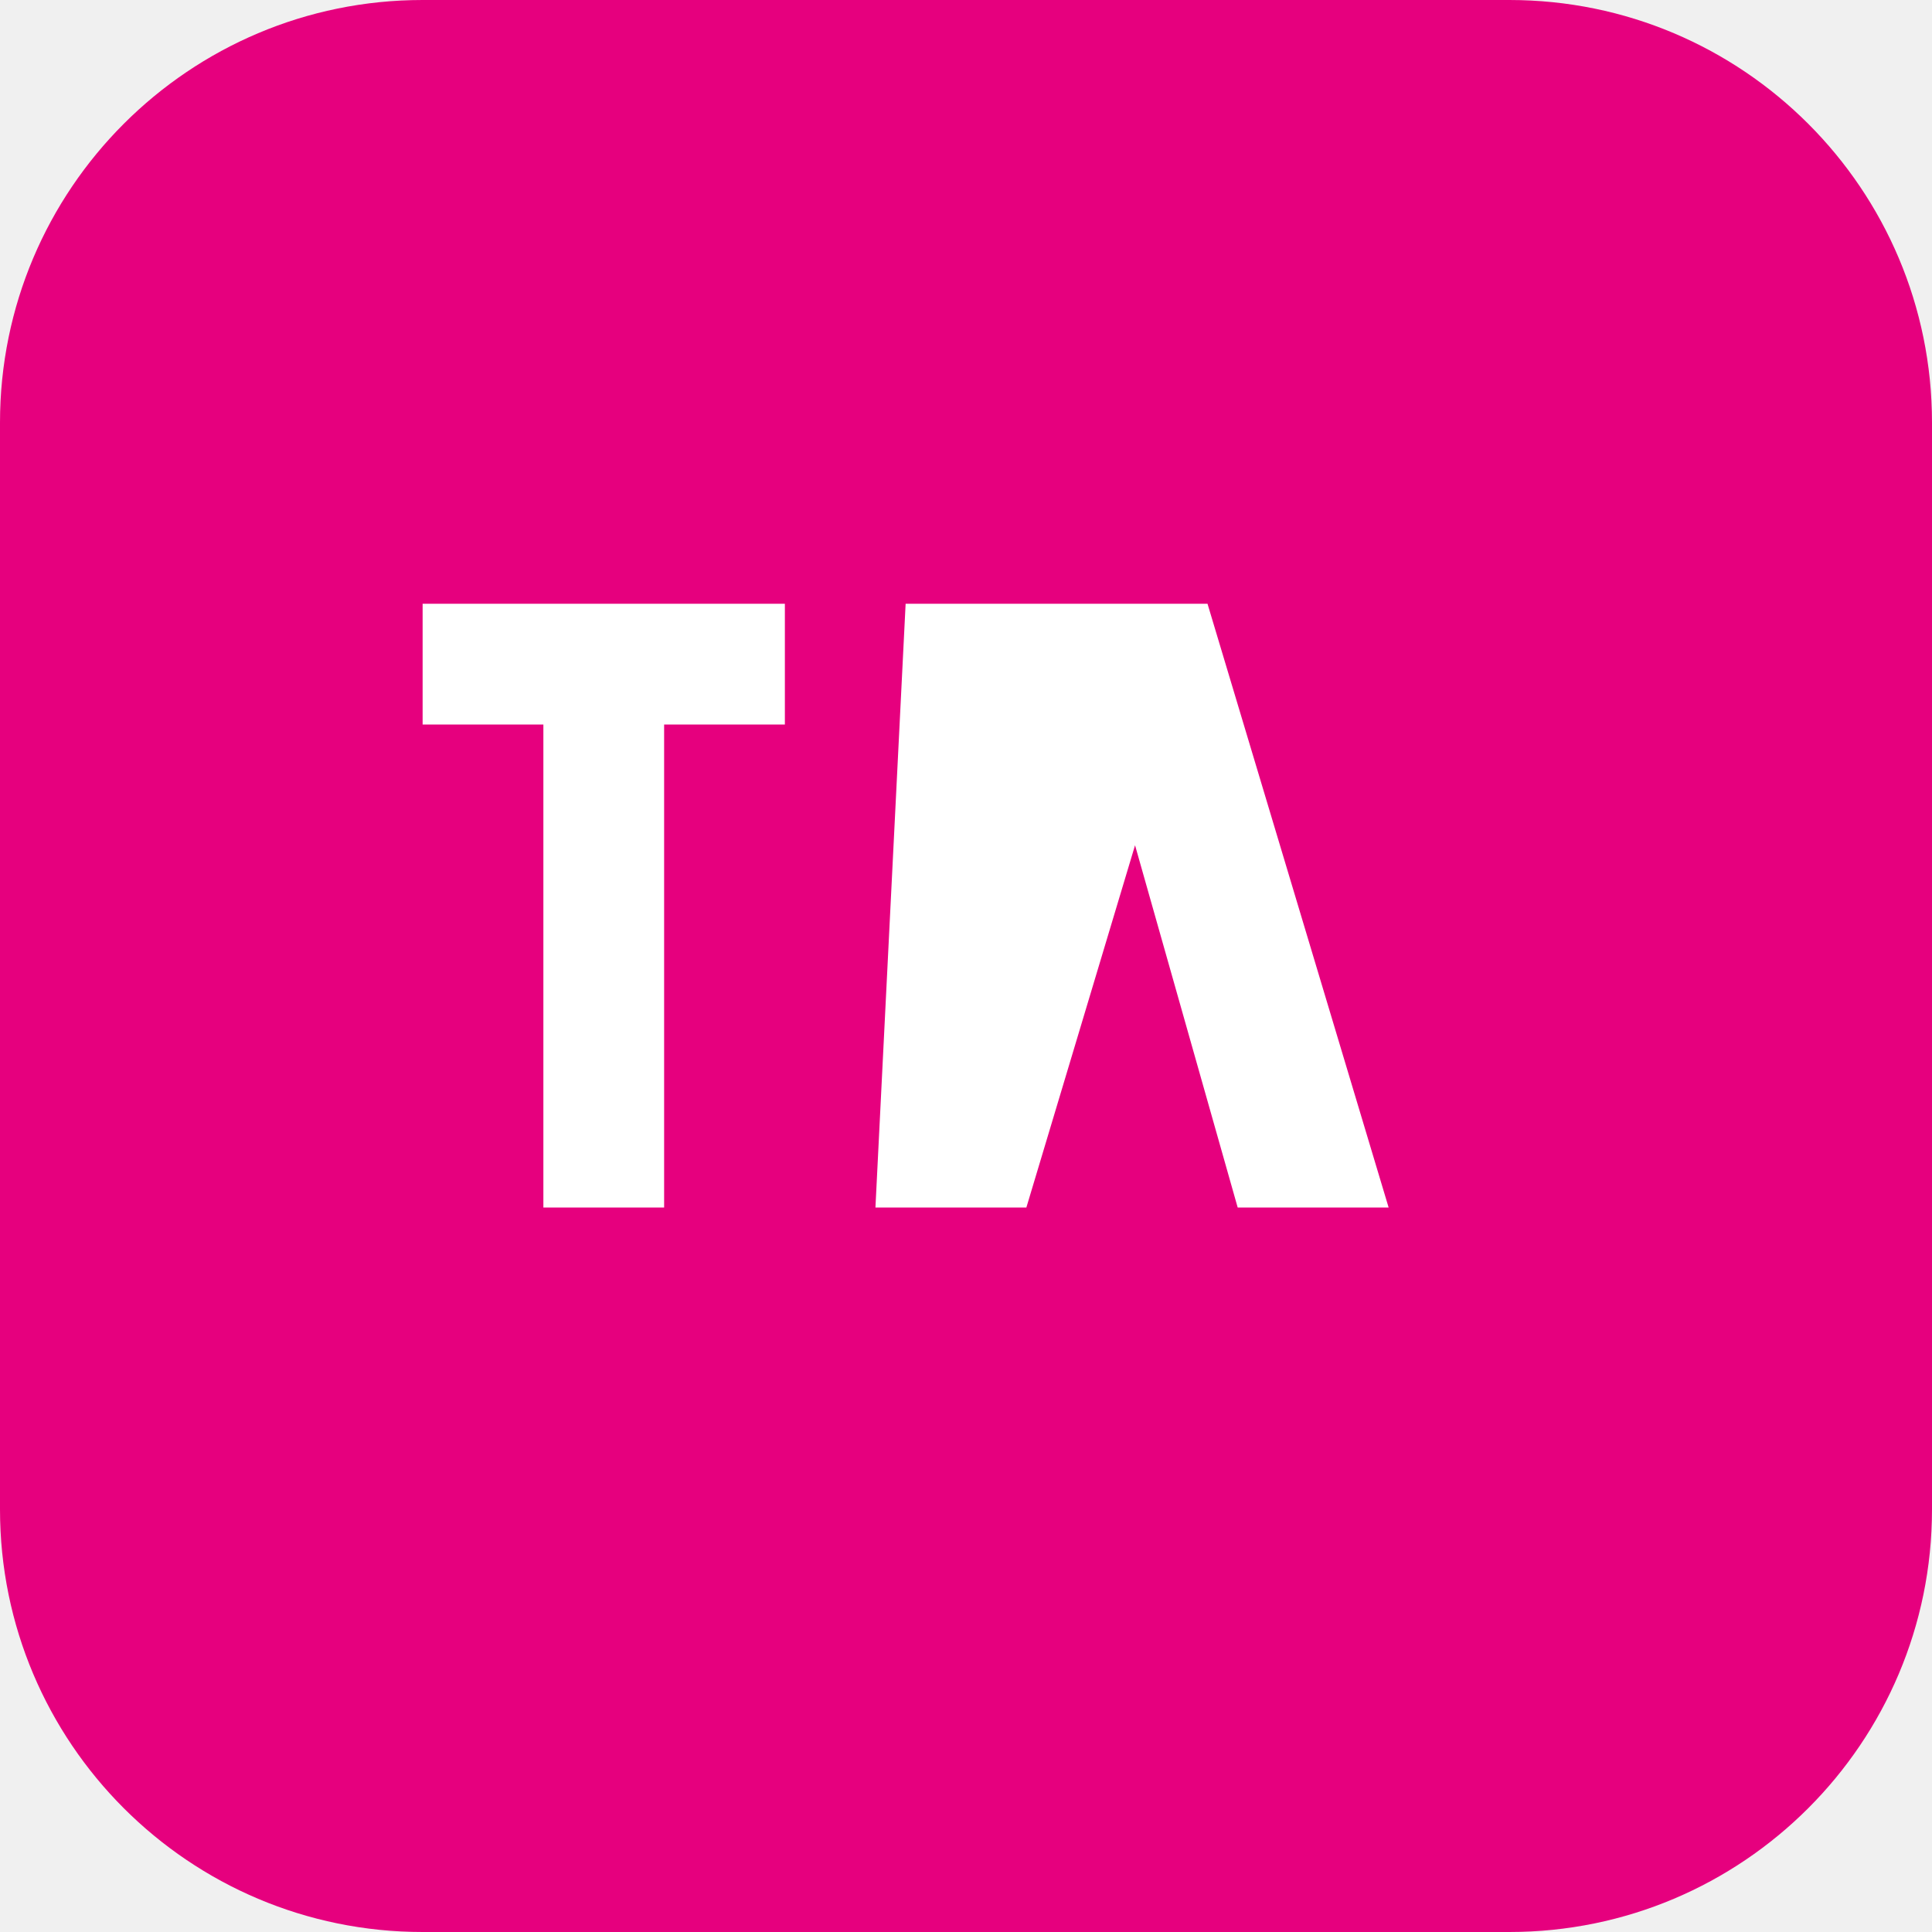
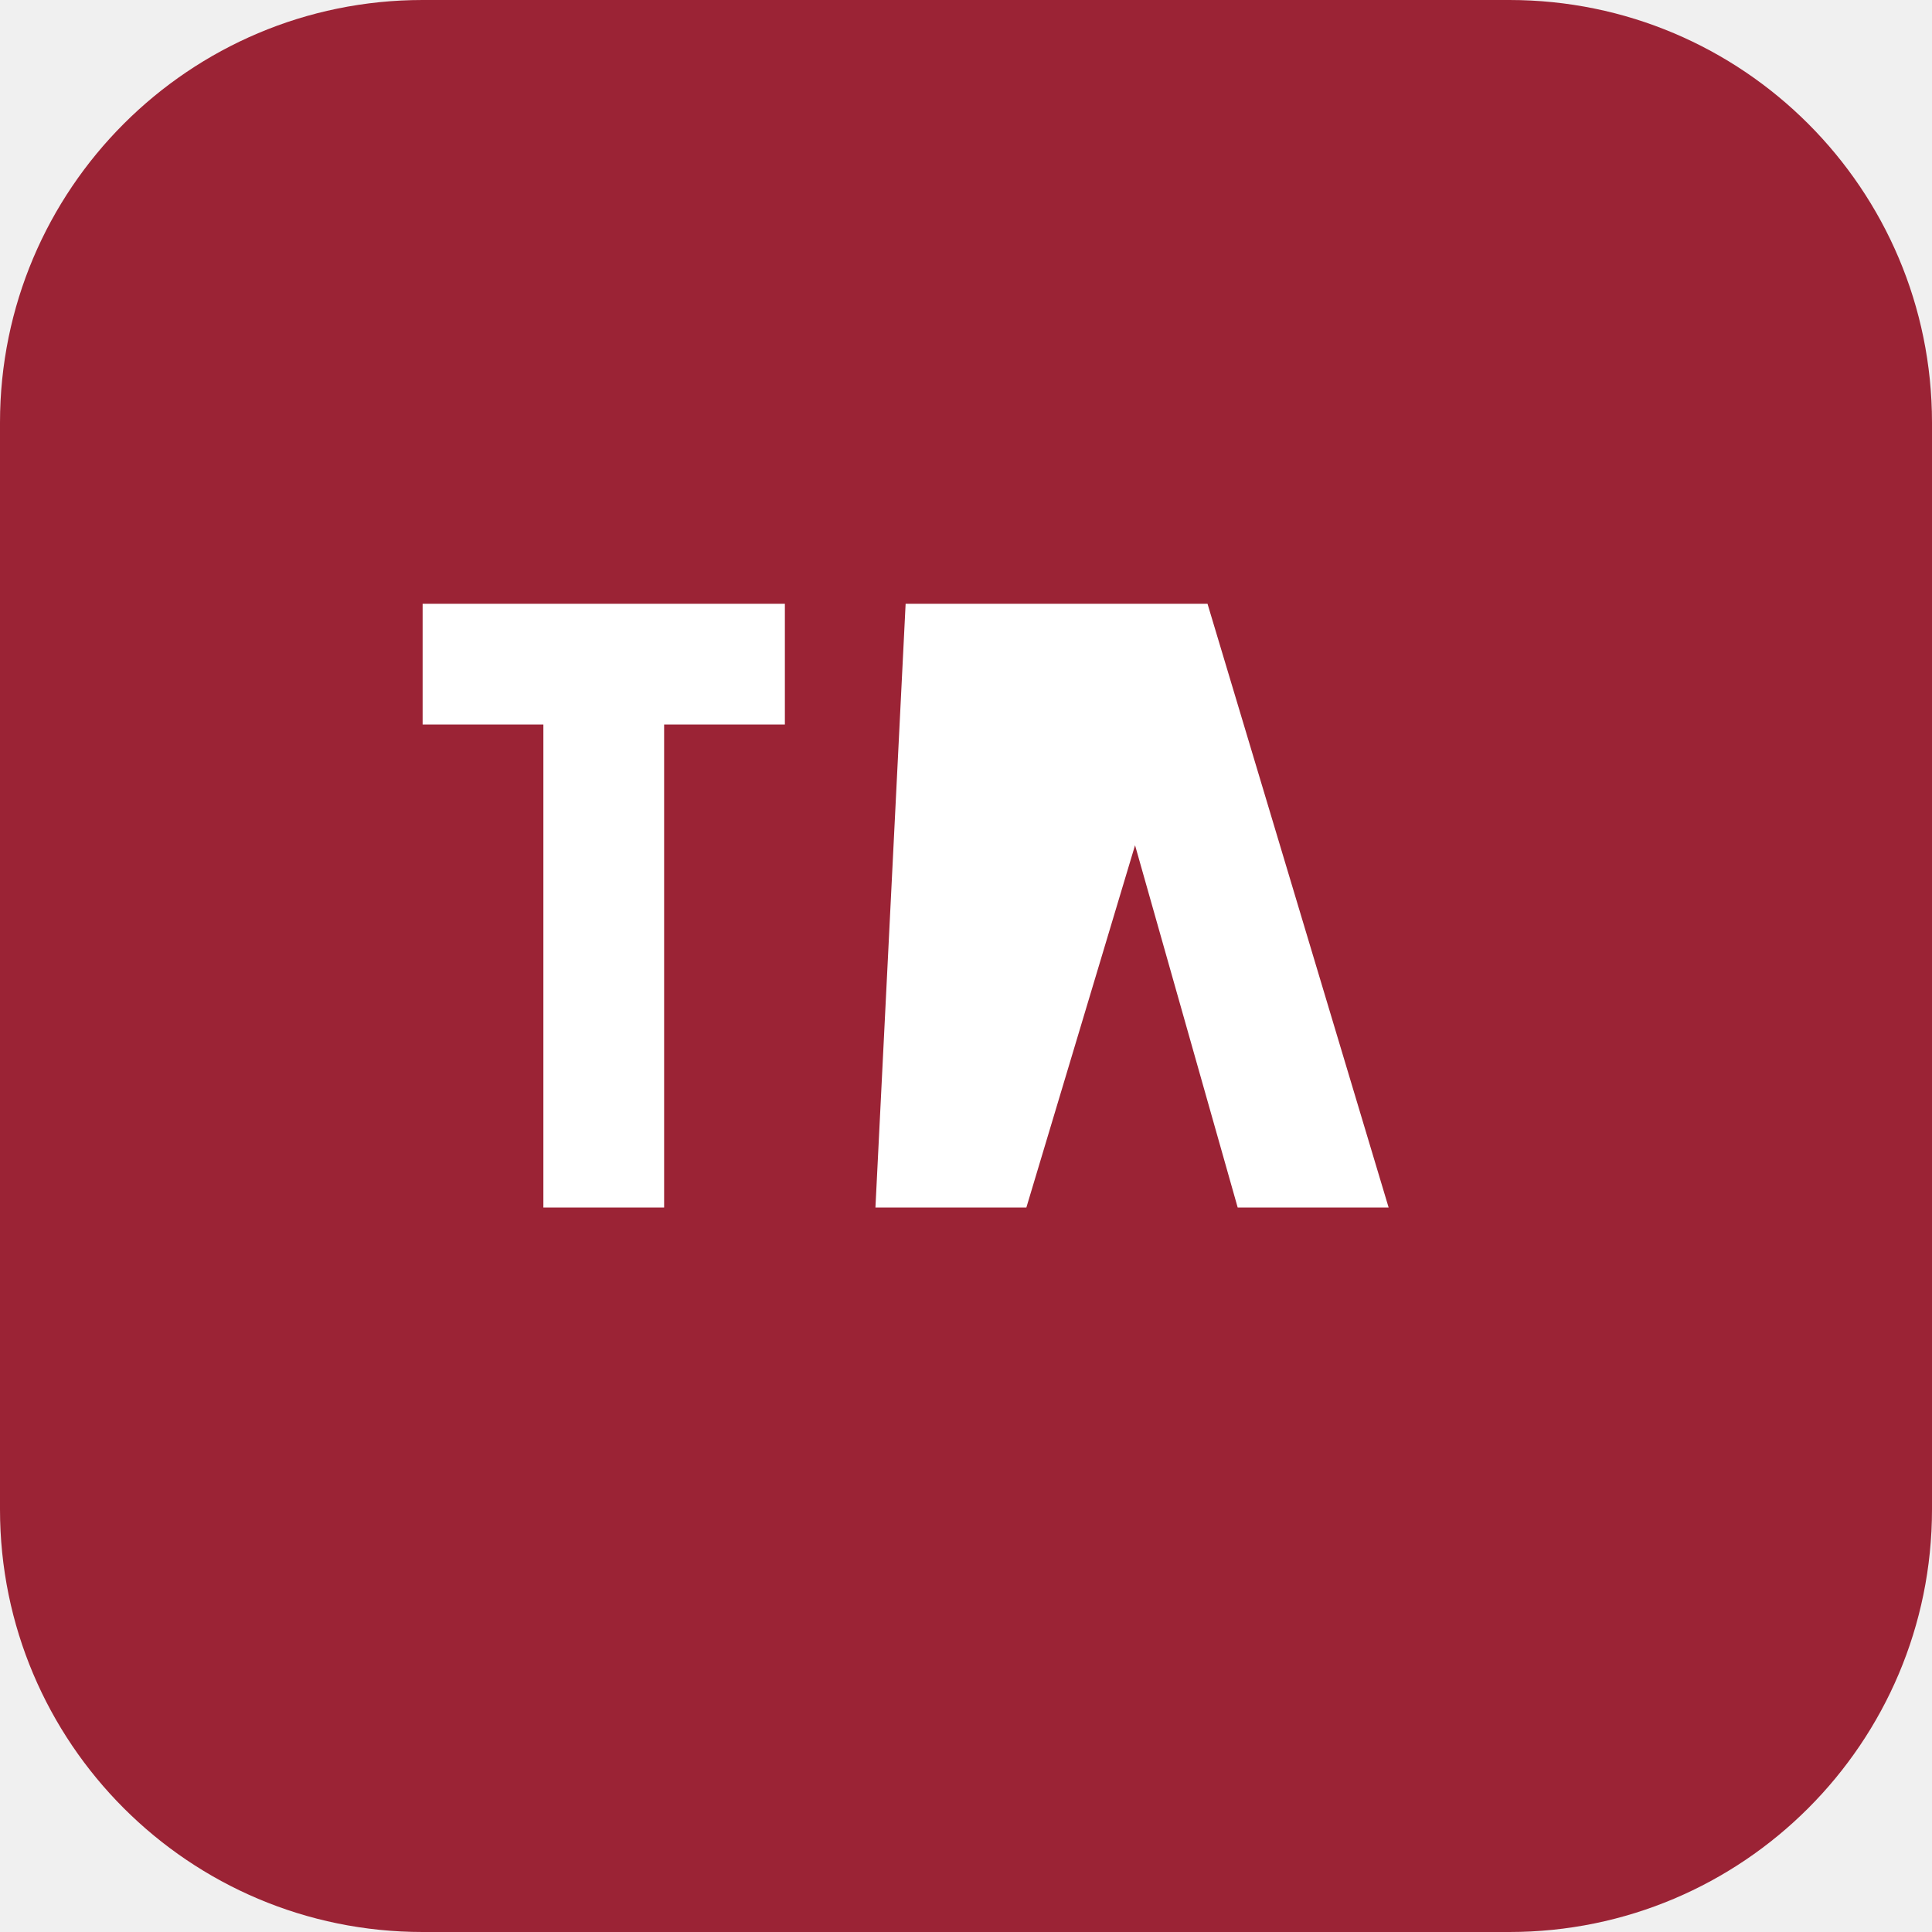
<svg xmlns="http://www.w3.org/2000/svg" width="32" height="32" viewBox="0 0 32 32" fill="none">
-   <rect width="32" height="32" rx="7" fill="#e6007e" />
+   <rect width="32" height="32" rx="7" fill="#9B2335" />
  <path d="M7 10h6v2h-2v8h-2v-8H7v-2zm8 0h5l3 10h-2.5L18.8 14 17 20h-2.5l.5-10z" fill="white" />
</svg>
